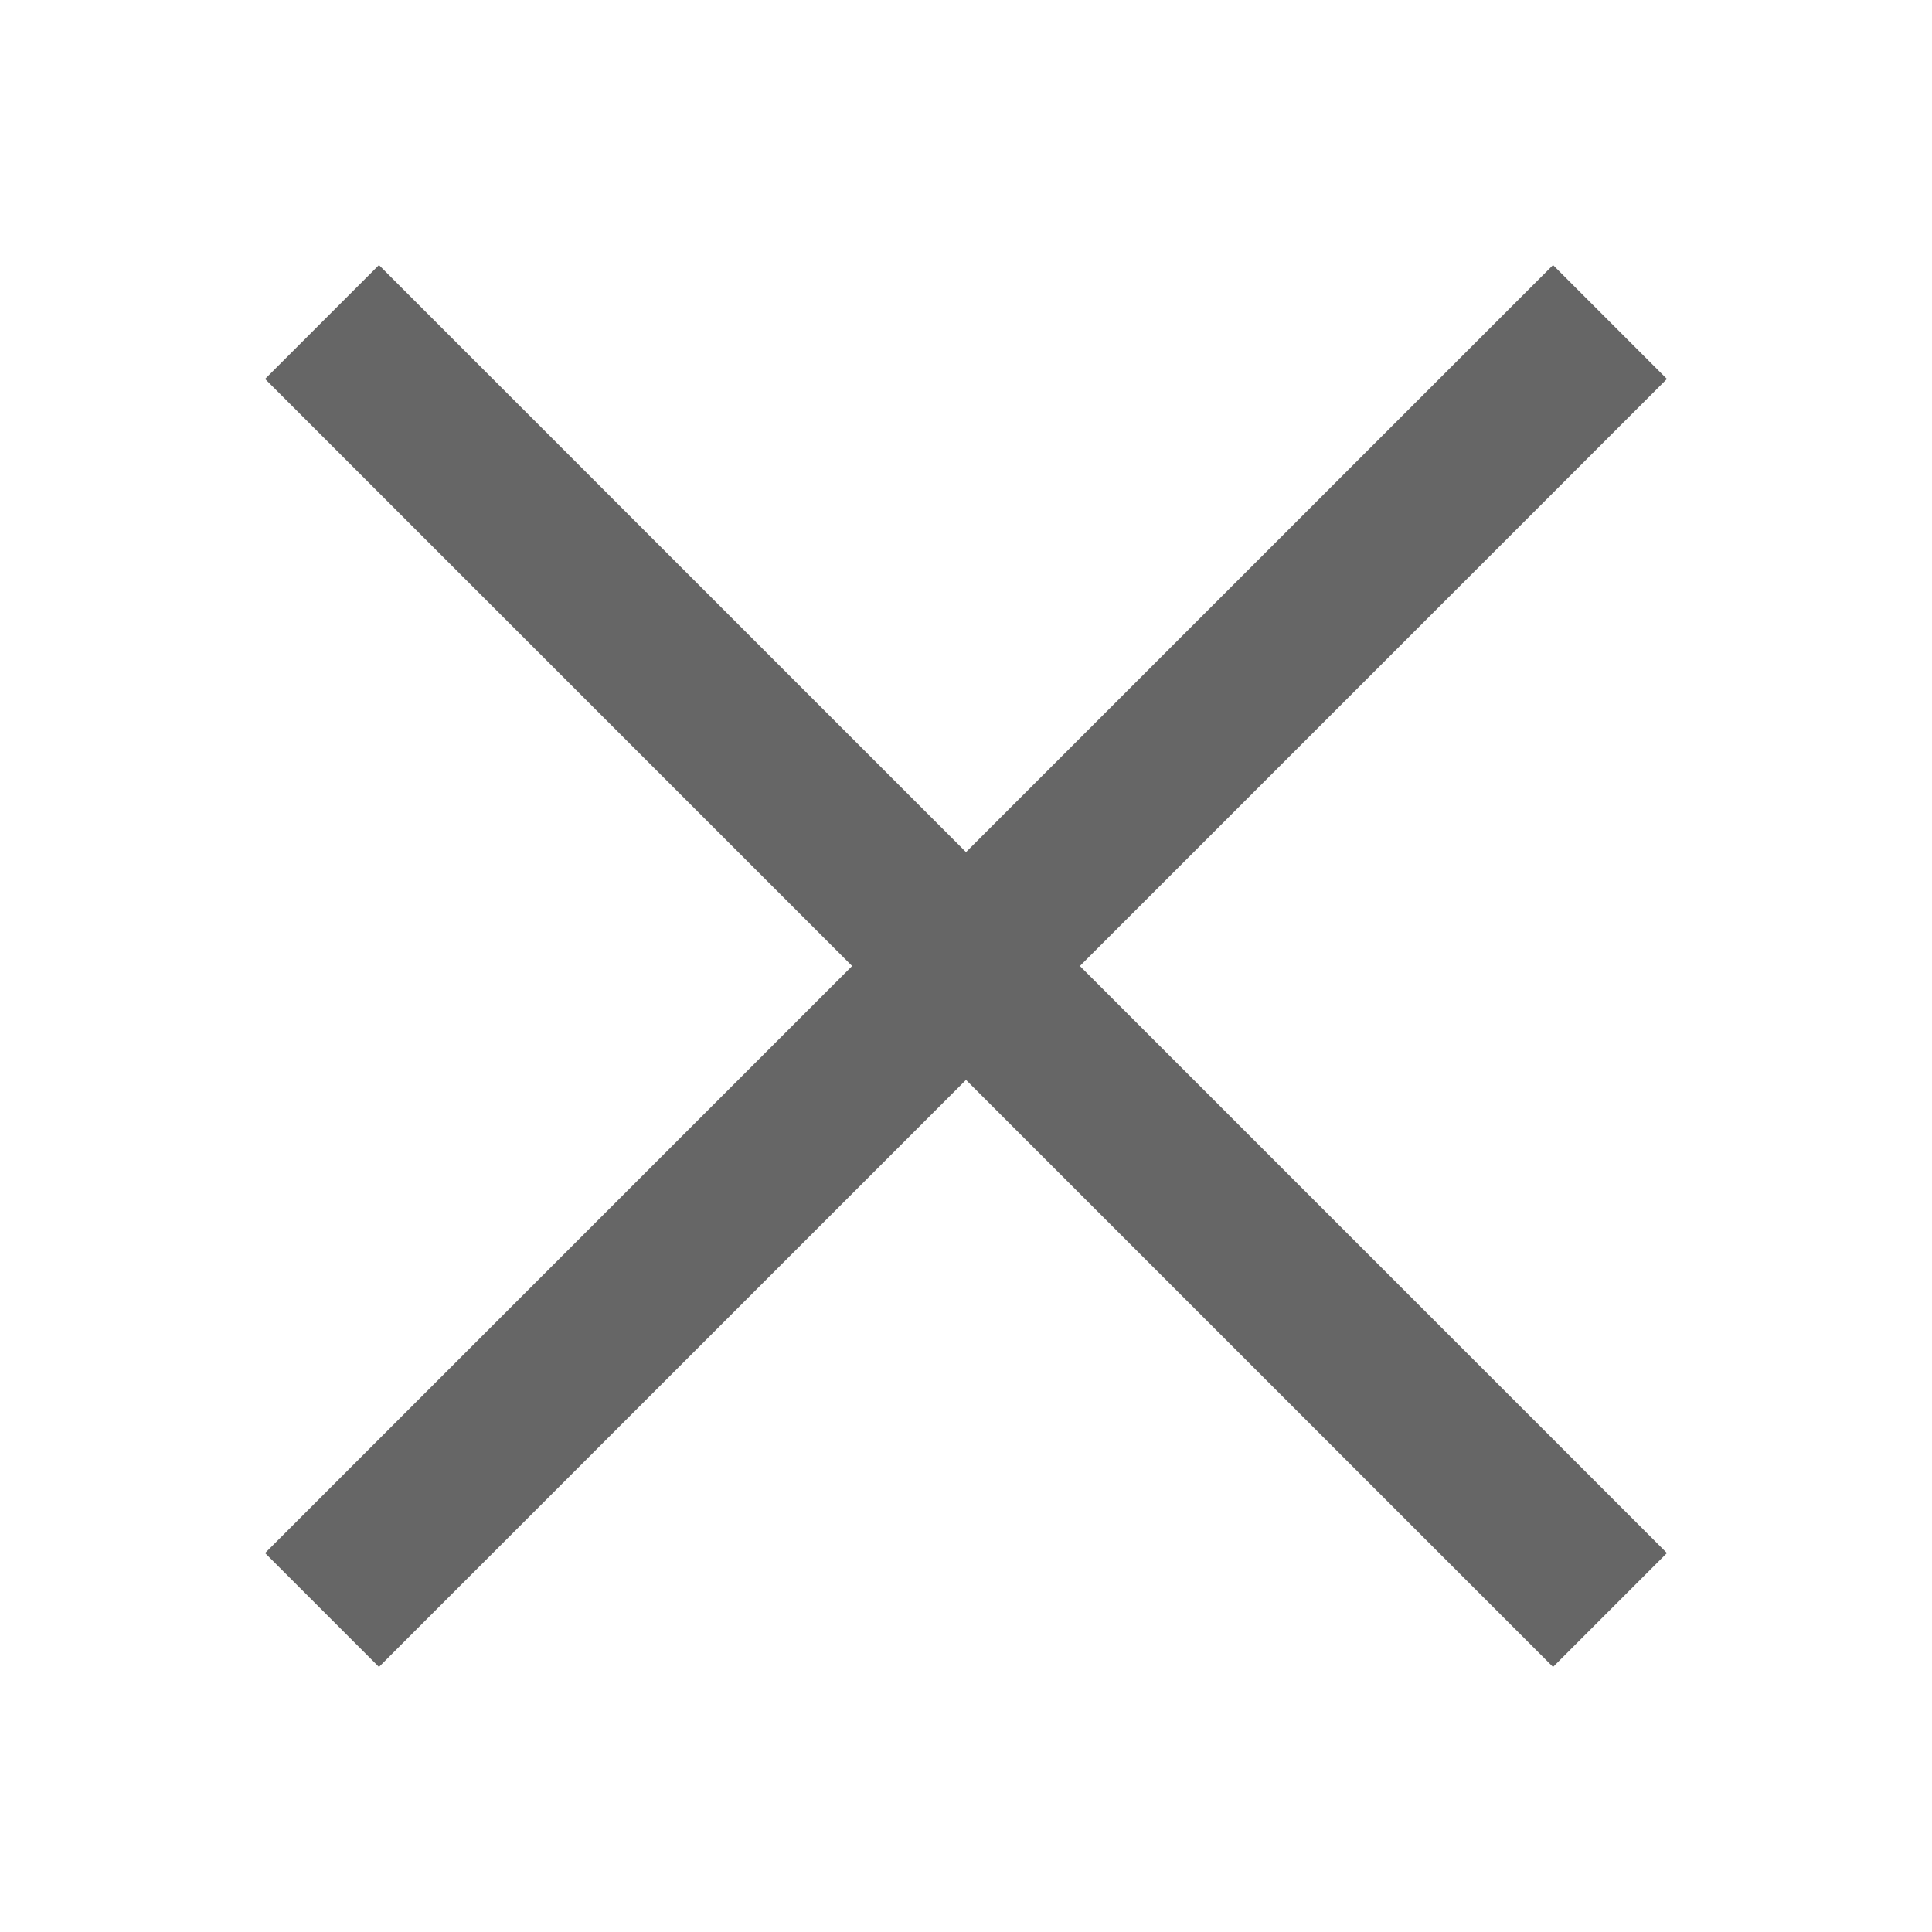
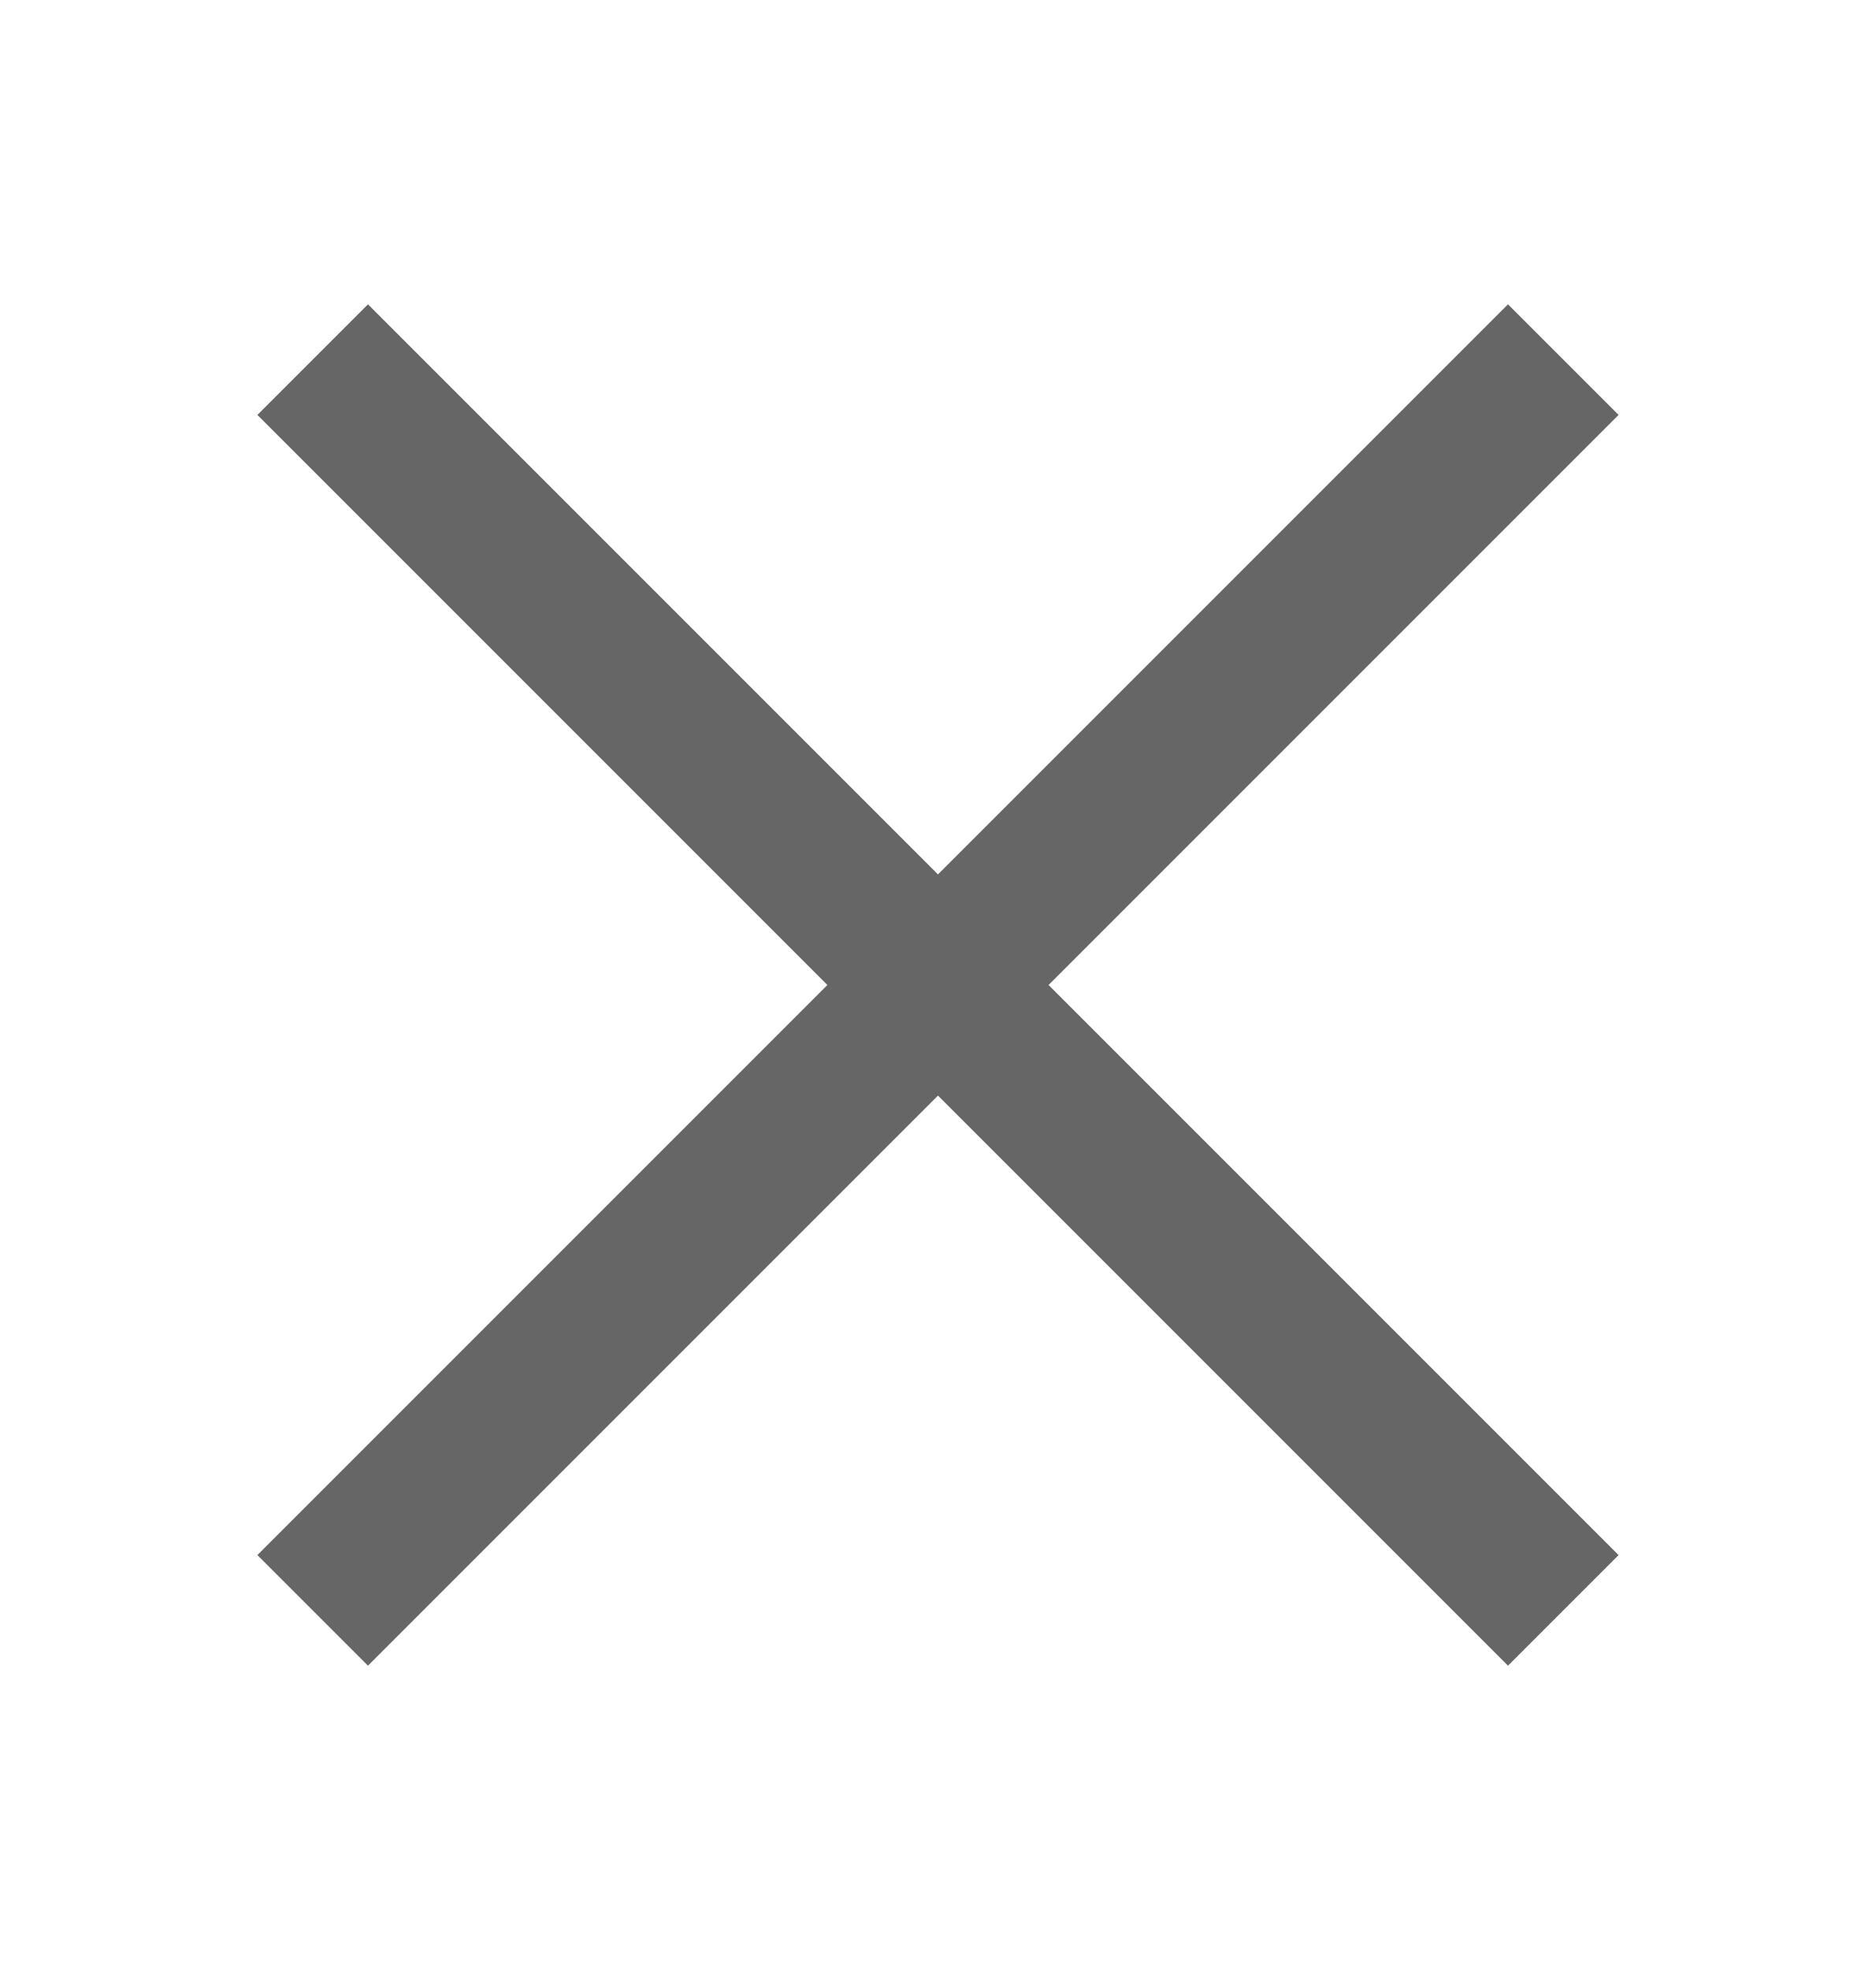
- <svg xmlns="http://www.w3.org/2000/svg" width="20" height="20" viewBox="0 0 20 20" fill="none">
-   <path d="M3.923 2.744L2.744 3.923L8.821 10L2.744 16.077L3.923 17.256L10 11.179L16.077 17.256L17.256 16.077L11.179 10L17.256 3.923L16.077 2.744L10 8.821L3.923 2.744Z" fill="#666666" />
+ <svg xmlns="http://www.w3.org/2000/svg" width="20" height="21" viewBox="0 0 20 21" fill="none">
+   <path d="M3.923 3.244L2.744 4.423L8.821 10.5L2.744 16.577L3.923 17.756L10 11.679L16.077 17.756L17.256 16.577L11.179 10.5L17.256 4.423L16.077 3.244L10 9.321L3.923 3.244Z" fill="#666666" />
</svg>
